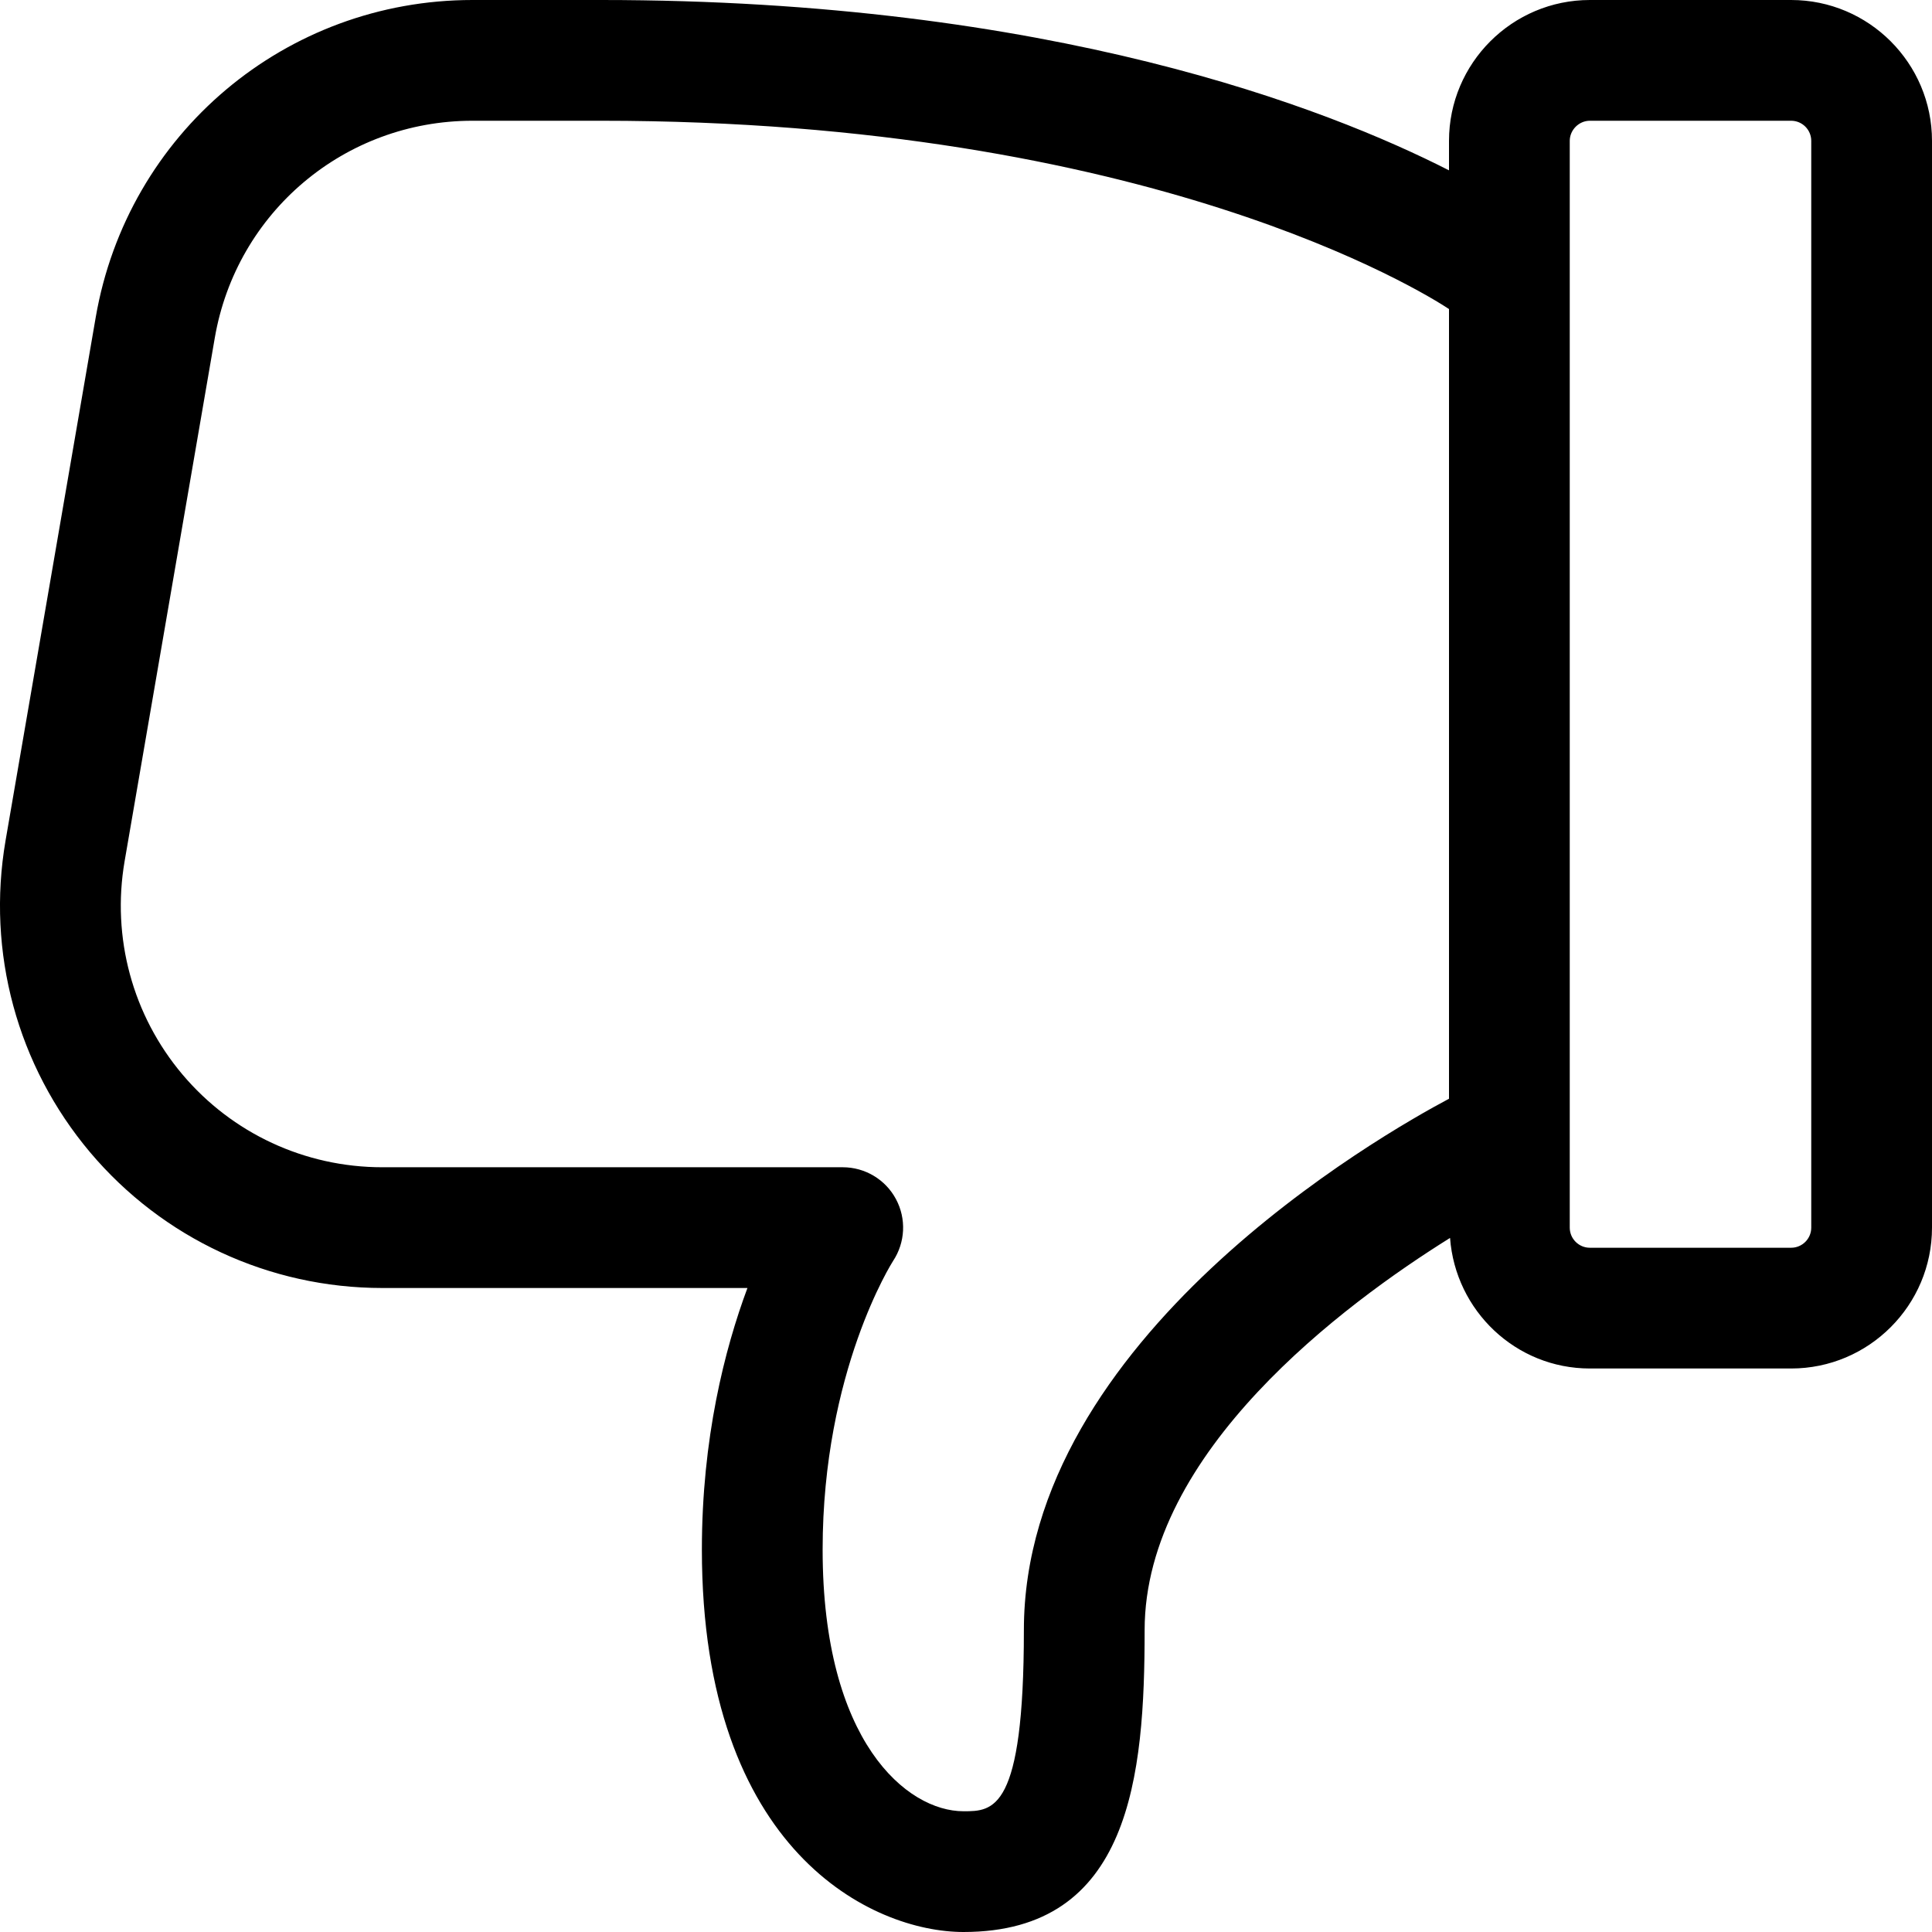
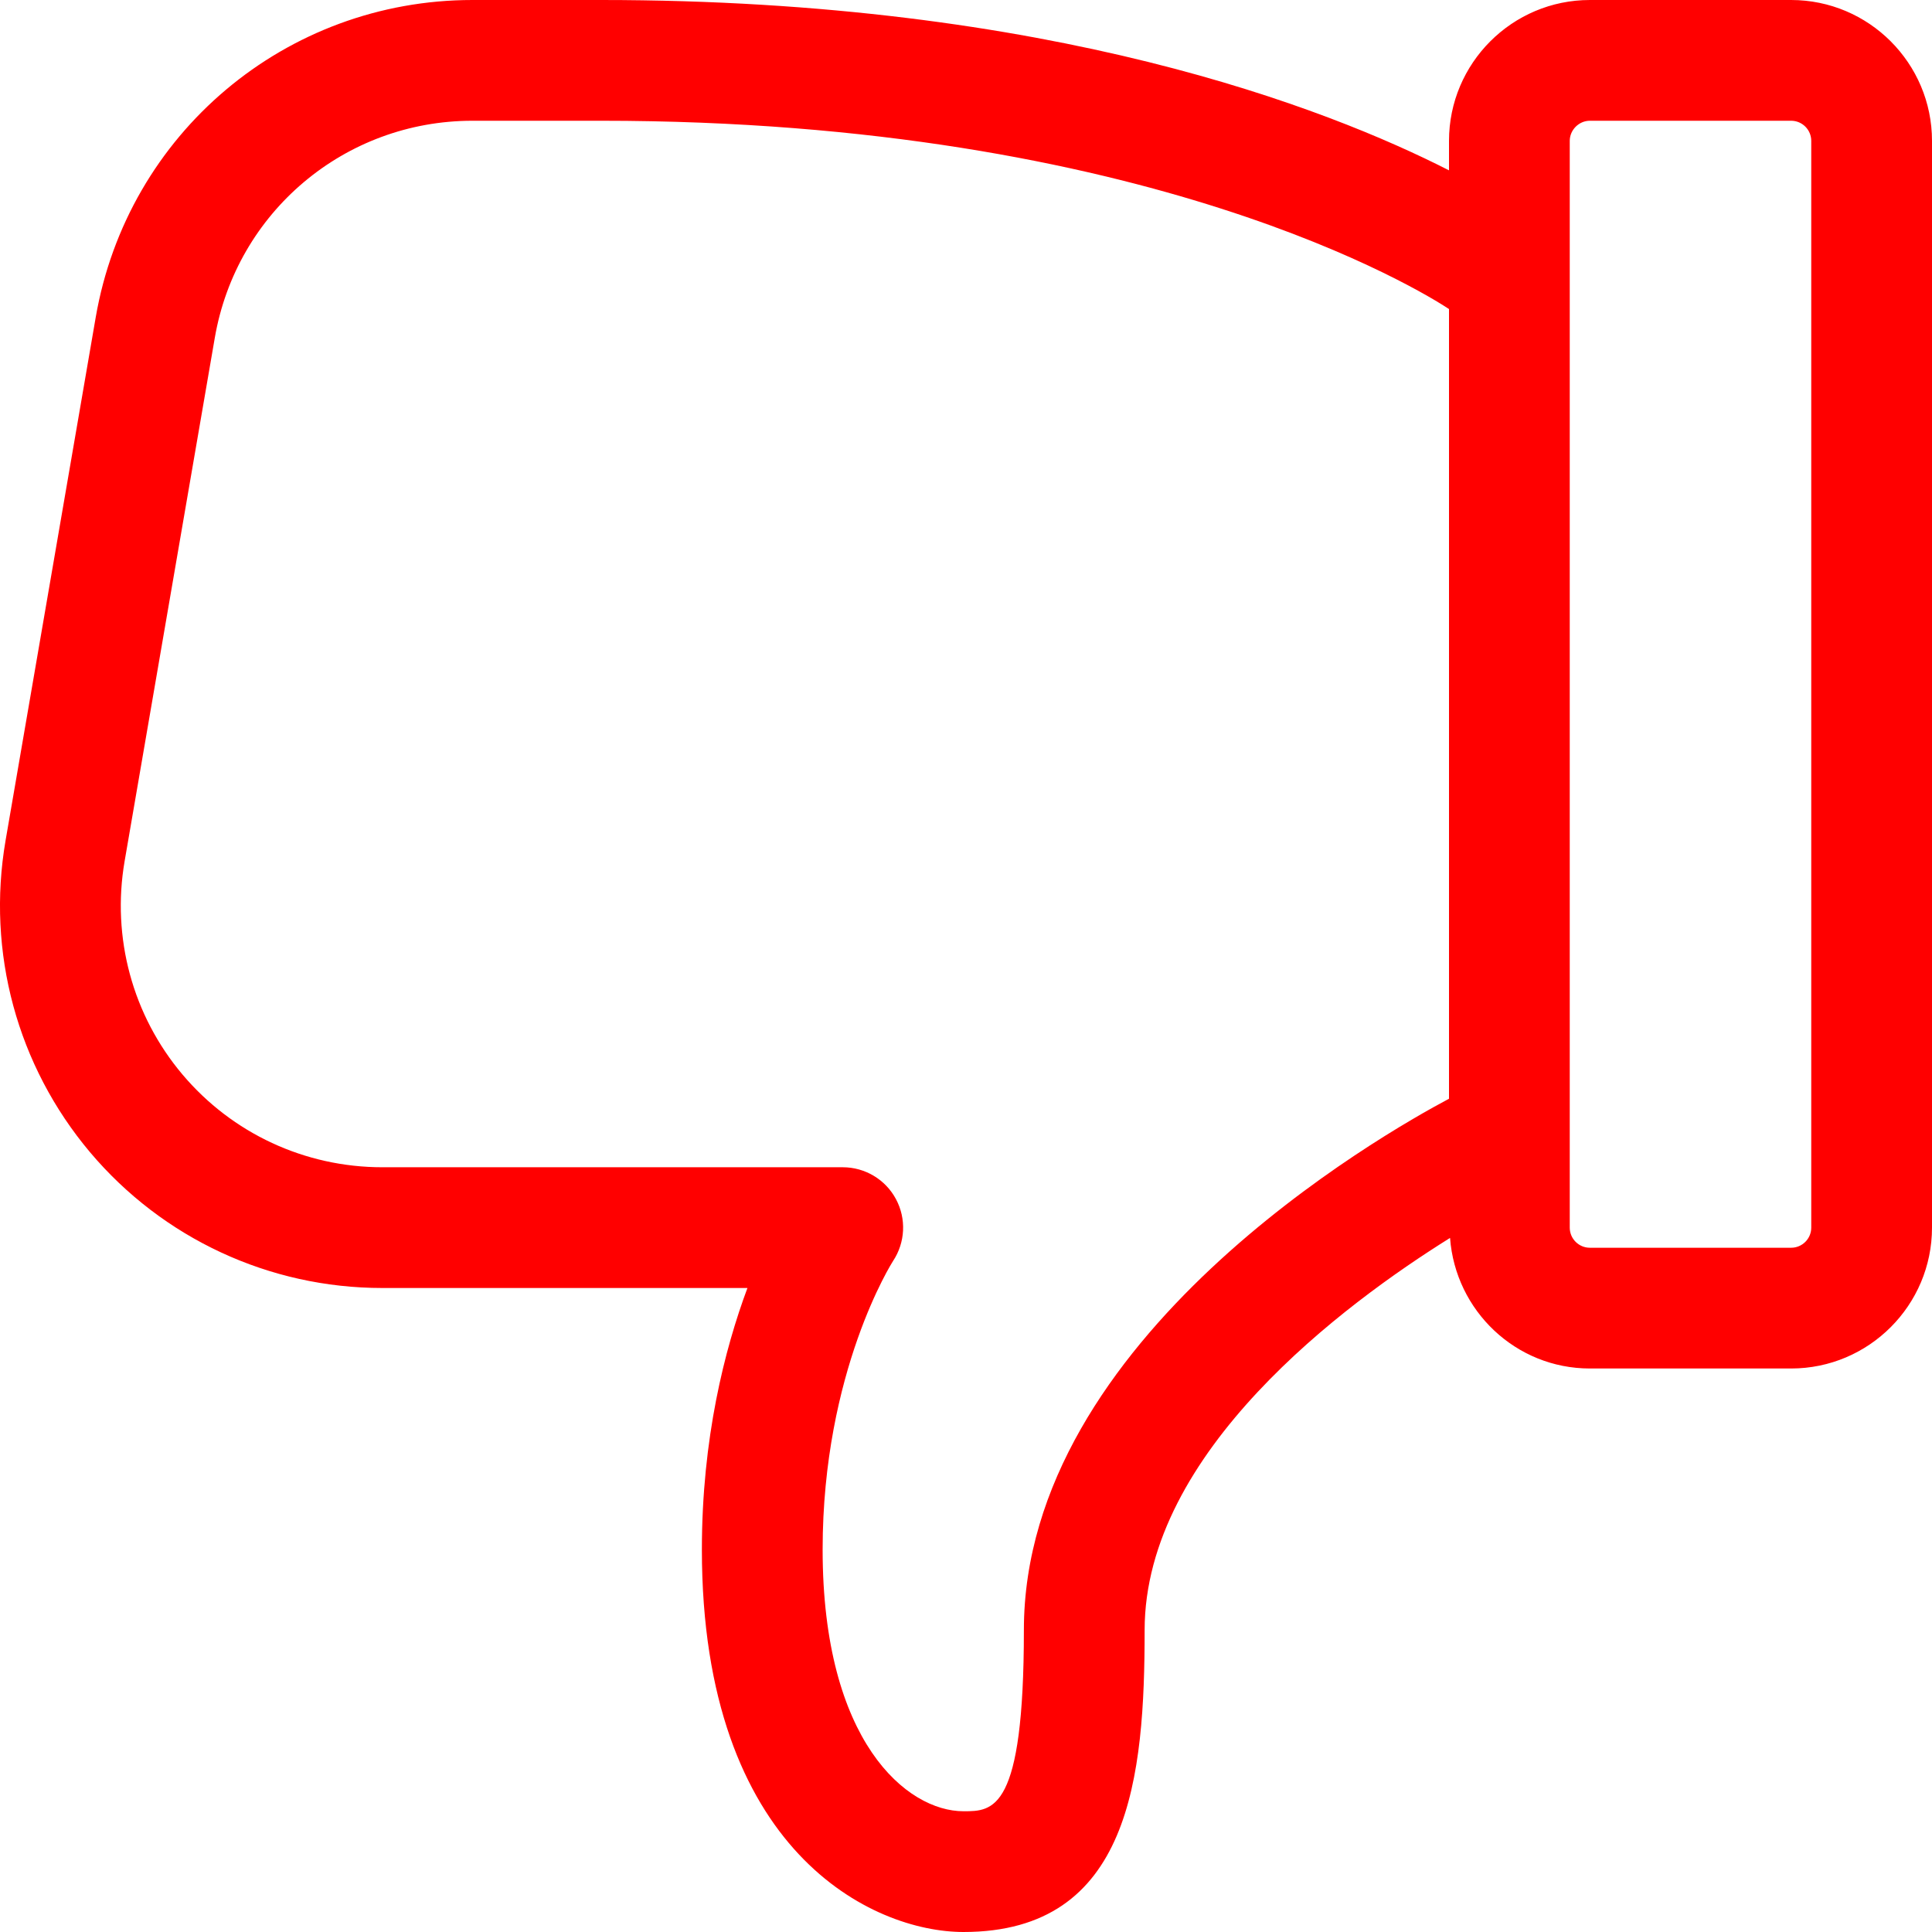
<svg xmlns="http://www.w3.org/2000/svg" id="regular" enable-background="new 0 0 24 24" height="512" viewBox="0 0 24 24" width="512">
-   <path d="m22.25 0h-2.5c-.965 0-1.75.785-1.75 1.75v.366c-1.512-.77-4.946-2.116-10.531-2.116h-1.6c-2.319 0-4.286 1.658-4.68 3.942l-1.12 6.5c-.238 1.387.145 2.797 1.049 3.871.904 1.072 2.228 1.687 3.631 1.687h4.536c-.283.76-.566 1.868-.566 3.25 0 3.757 2.126 4.75 3.25 4.75 2.076 0 2.25-1.936 2.25-3.75 0-2.214 2.483-4.054 3.794-4.872.067.904.816 1.622 1.737 1.622h2.5c.965 0 1.75-.785 1.75-1.75v-13.5c0-.965-.785-1.75-1.75-1.75zm-9.531 20.25c0 2.25-.381 2.25-.75 2.25-.704 0-1.75-.866-1.75-3.25 0-2.216.868-3.574.874-3.584.153-.23.168-.526.037-.77-.13-.244-.385-.396-.661-.396h-5.72c-.96 0-1.865-.42-2.483-1.153-.619-.734-.881-1.7-.718-2.649l1.12-6.5c.269-1.564 1.615-2.698 3.201-2.698h1.6c6.803 0 10.211 2.128 10.531 2.339v9.81c-.833.442-5.281 2.972-5.281 6.601zm9.781-5c0 .138-.112.25-.25.25h-2.5c-.138 0-.25-.112-.25-.25v-13.5c0-.136.114-.25.25-.25h2.5c.138 0 .25.112.25.25z" />
+   <path fill="red" d="m22.25 0h-2.5c-.965 0-1.75.785-1.75 1.75v.366c-1.512-.77-4.946-2.116-10.531-2.116h-1.6c-2.319 0-4.286 1.658-4.68 3.942l-1.12 6.5c-.238 1.387.145 2.797 1.049 3.871.904 1.072 2.228 1.687 3.631 1.687h4.536c-.283.76-.566 1.868-.566 3.25 0 3.757 2.126 4.75 3.25 4.75 2.076 0 2.25-1.936 2.25-3.75 0-2.214 2.483-4.054 3.794-4.872.067.904.816 1.622 1.737 1.622h2.5c.965 0 1.75-.785 1.75-1.75v-13.5c0-.965-.785-1.75-1.75-1.75zm-9.531 20.25c0 2.25-.381 2.25-.75 2.25-.704 0-1.75-.866-1.75-3.25 0-2.216.868-3.574.874-3.584.153-.23.168-.526.037-.77-.13-.244-.385-.396-.661-.396h-5.72c-.96 0-1.865-.42-2.483-1.153-.619-.734-.881-1.7-.718-2.649l1.12-6.5c.269-1.564 1.615-2.698 3.201-2.698h1.6c6.803 0 10.211 2.128 10.531 2.339v9.81c-.833.442-5.281 2.972-5.281 6.601zm9.781-5c0 .138-.112.25-.25.25h-2.5c-.138 0-.25-.112-.25-.25v-13.5c0-.136.114-.25.25-.25h2.5c.138 0 .25.112.25.25z" />
</svg>
